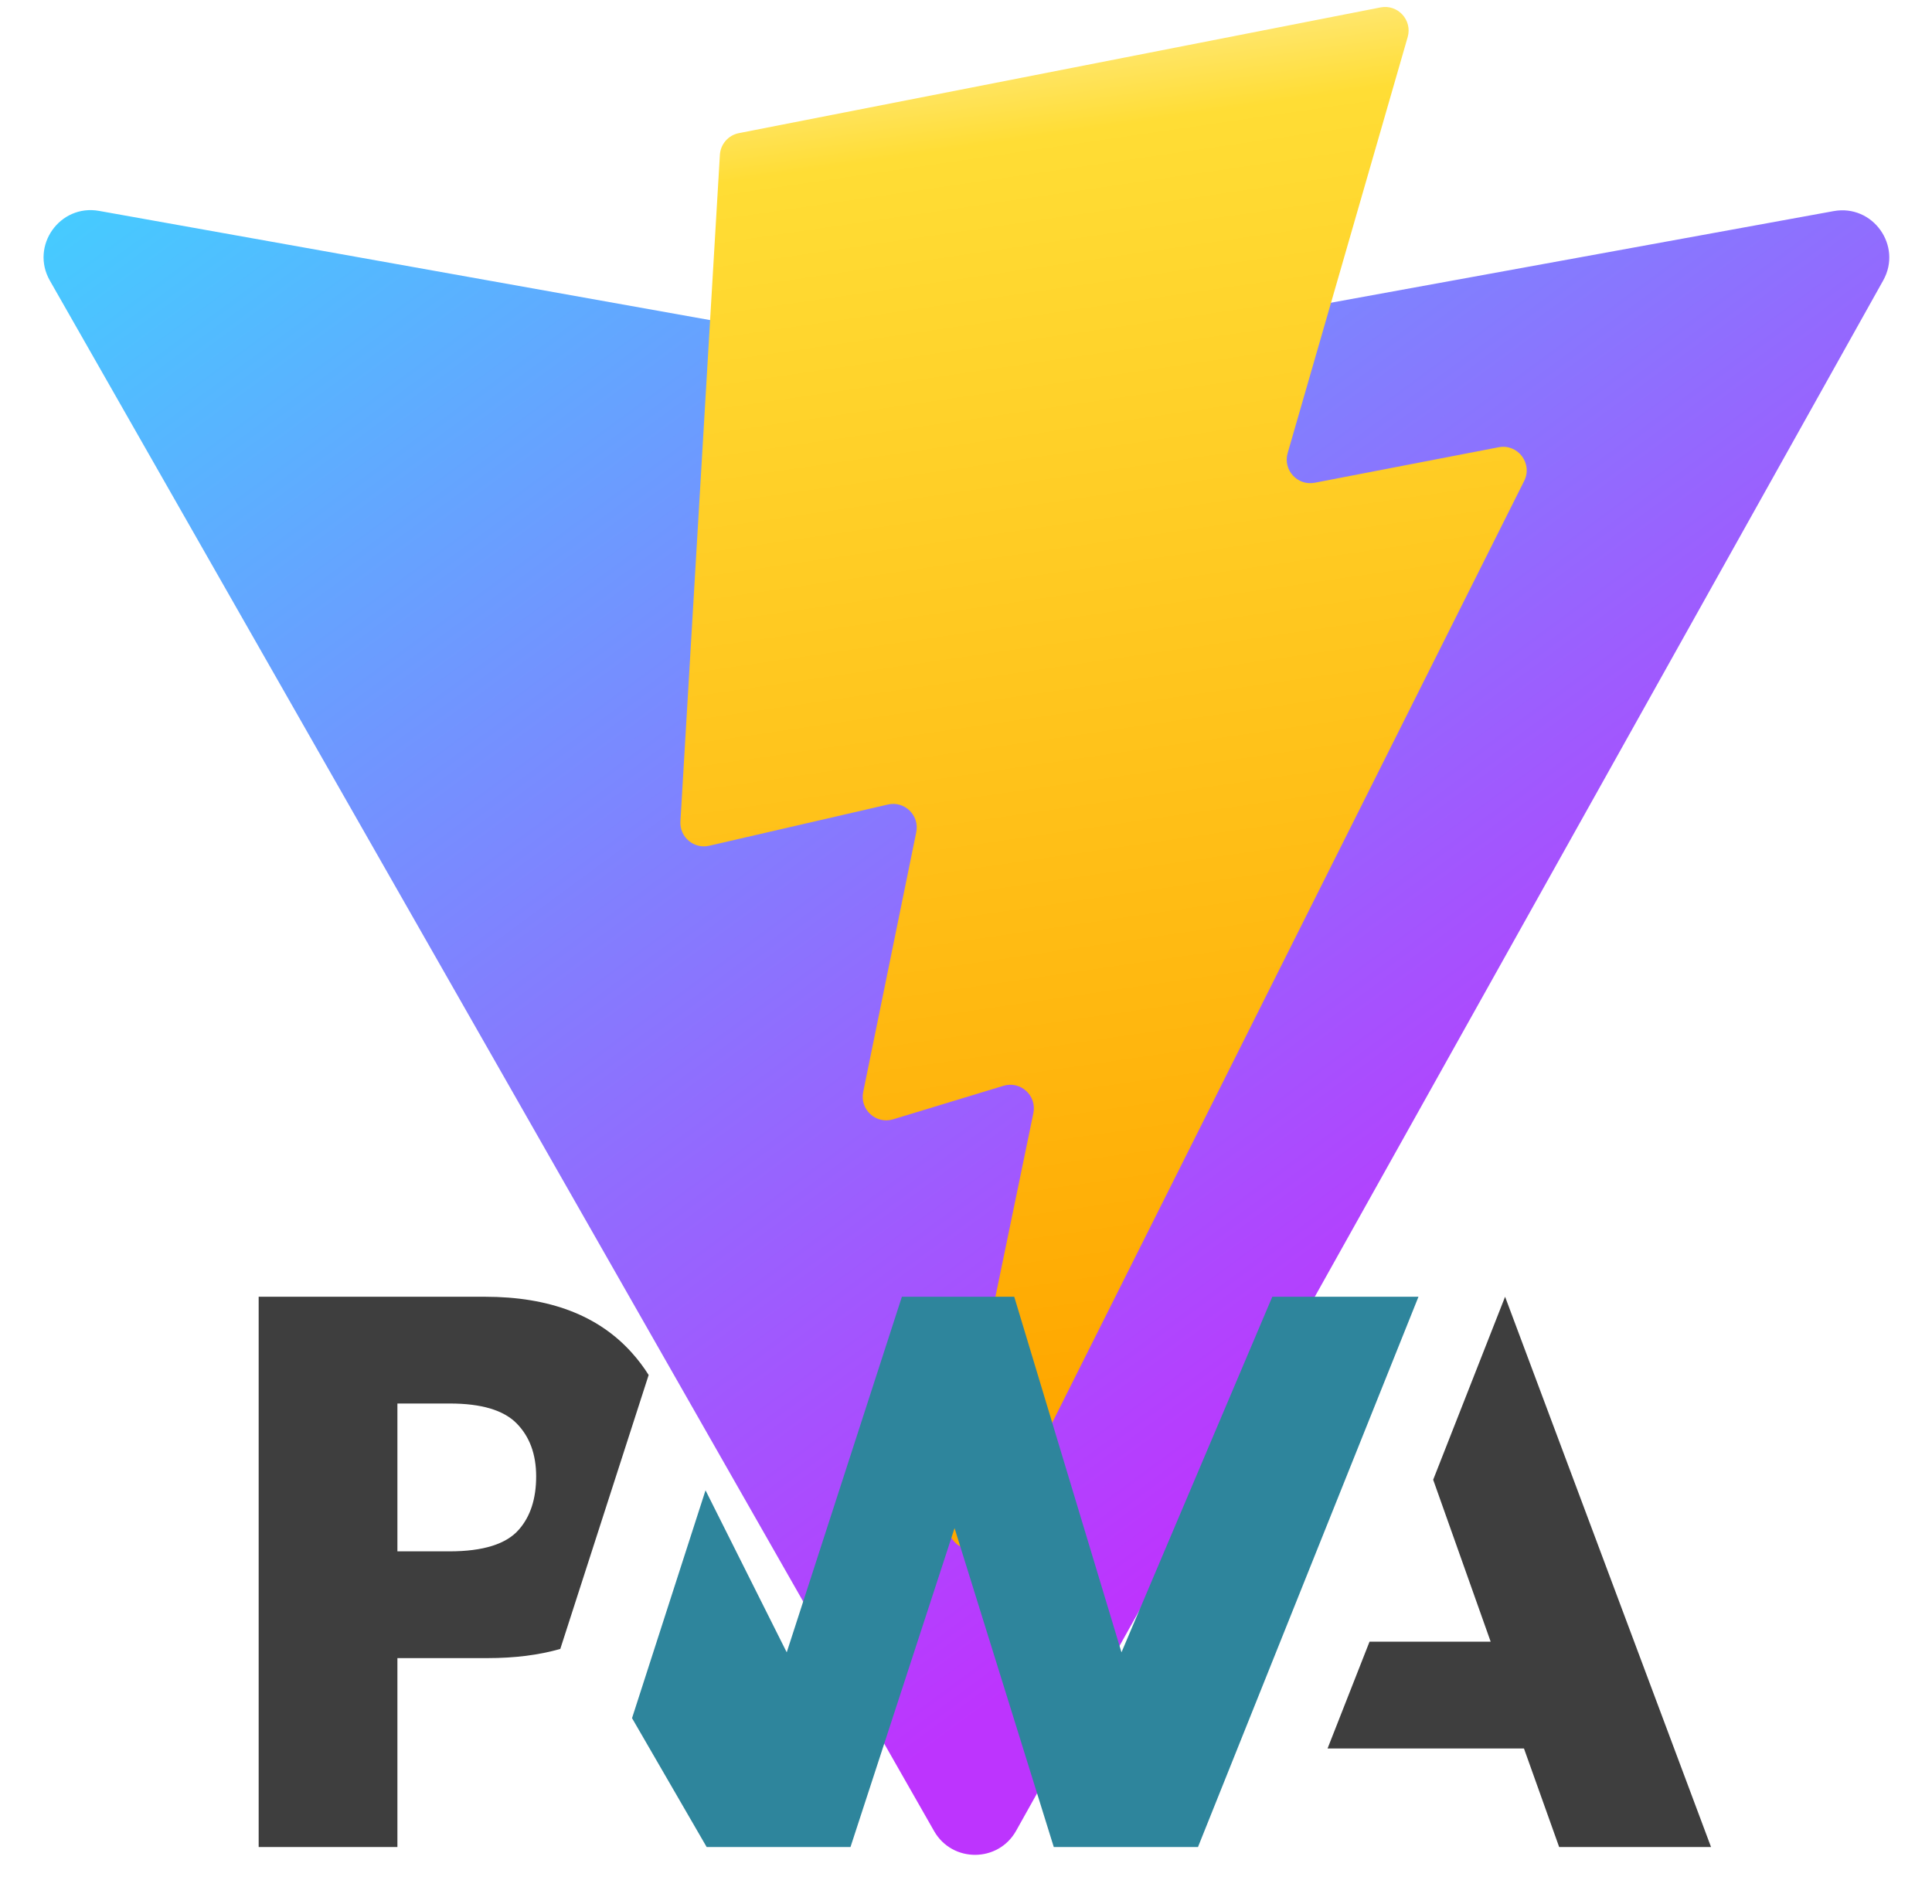
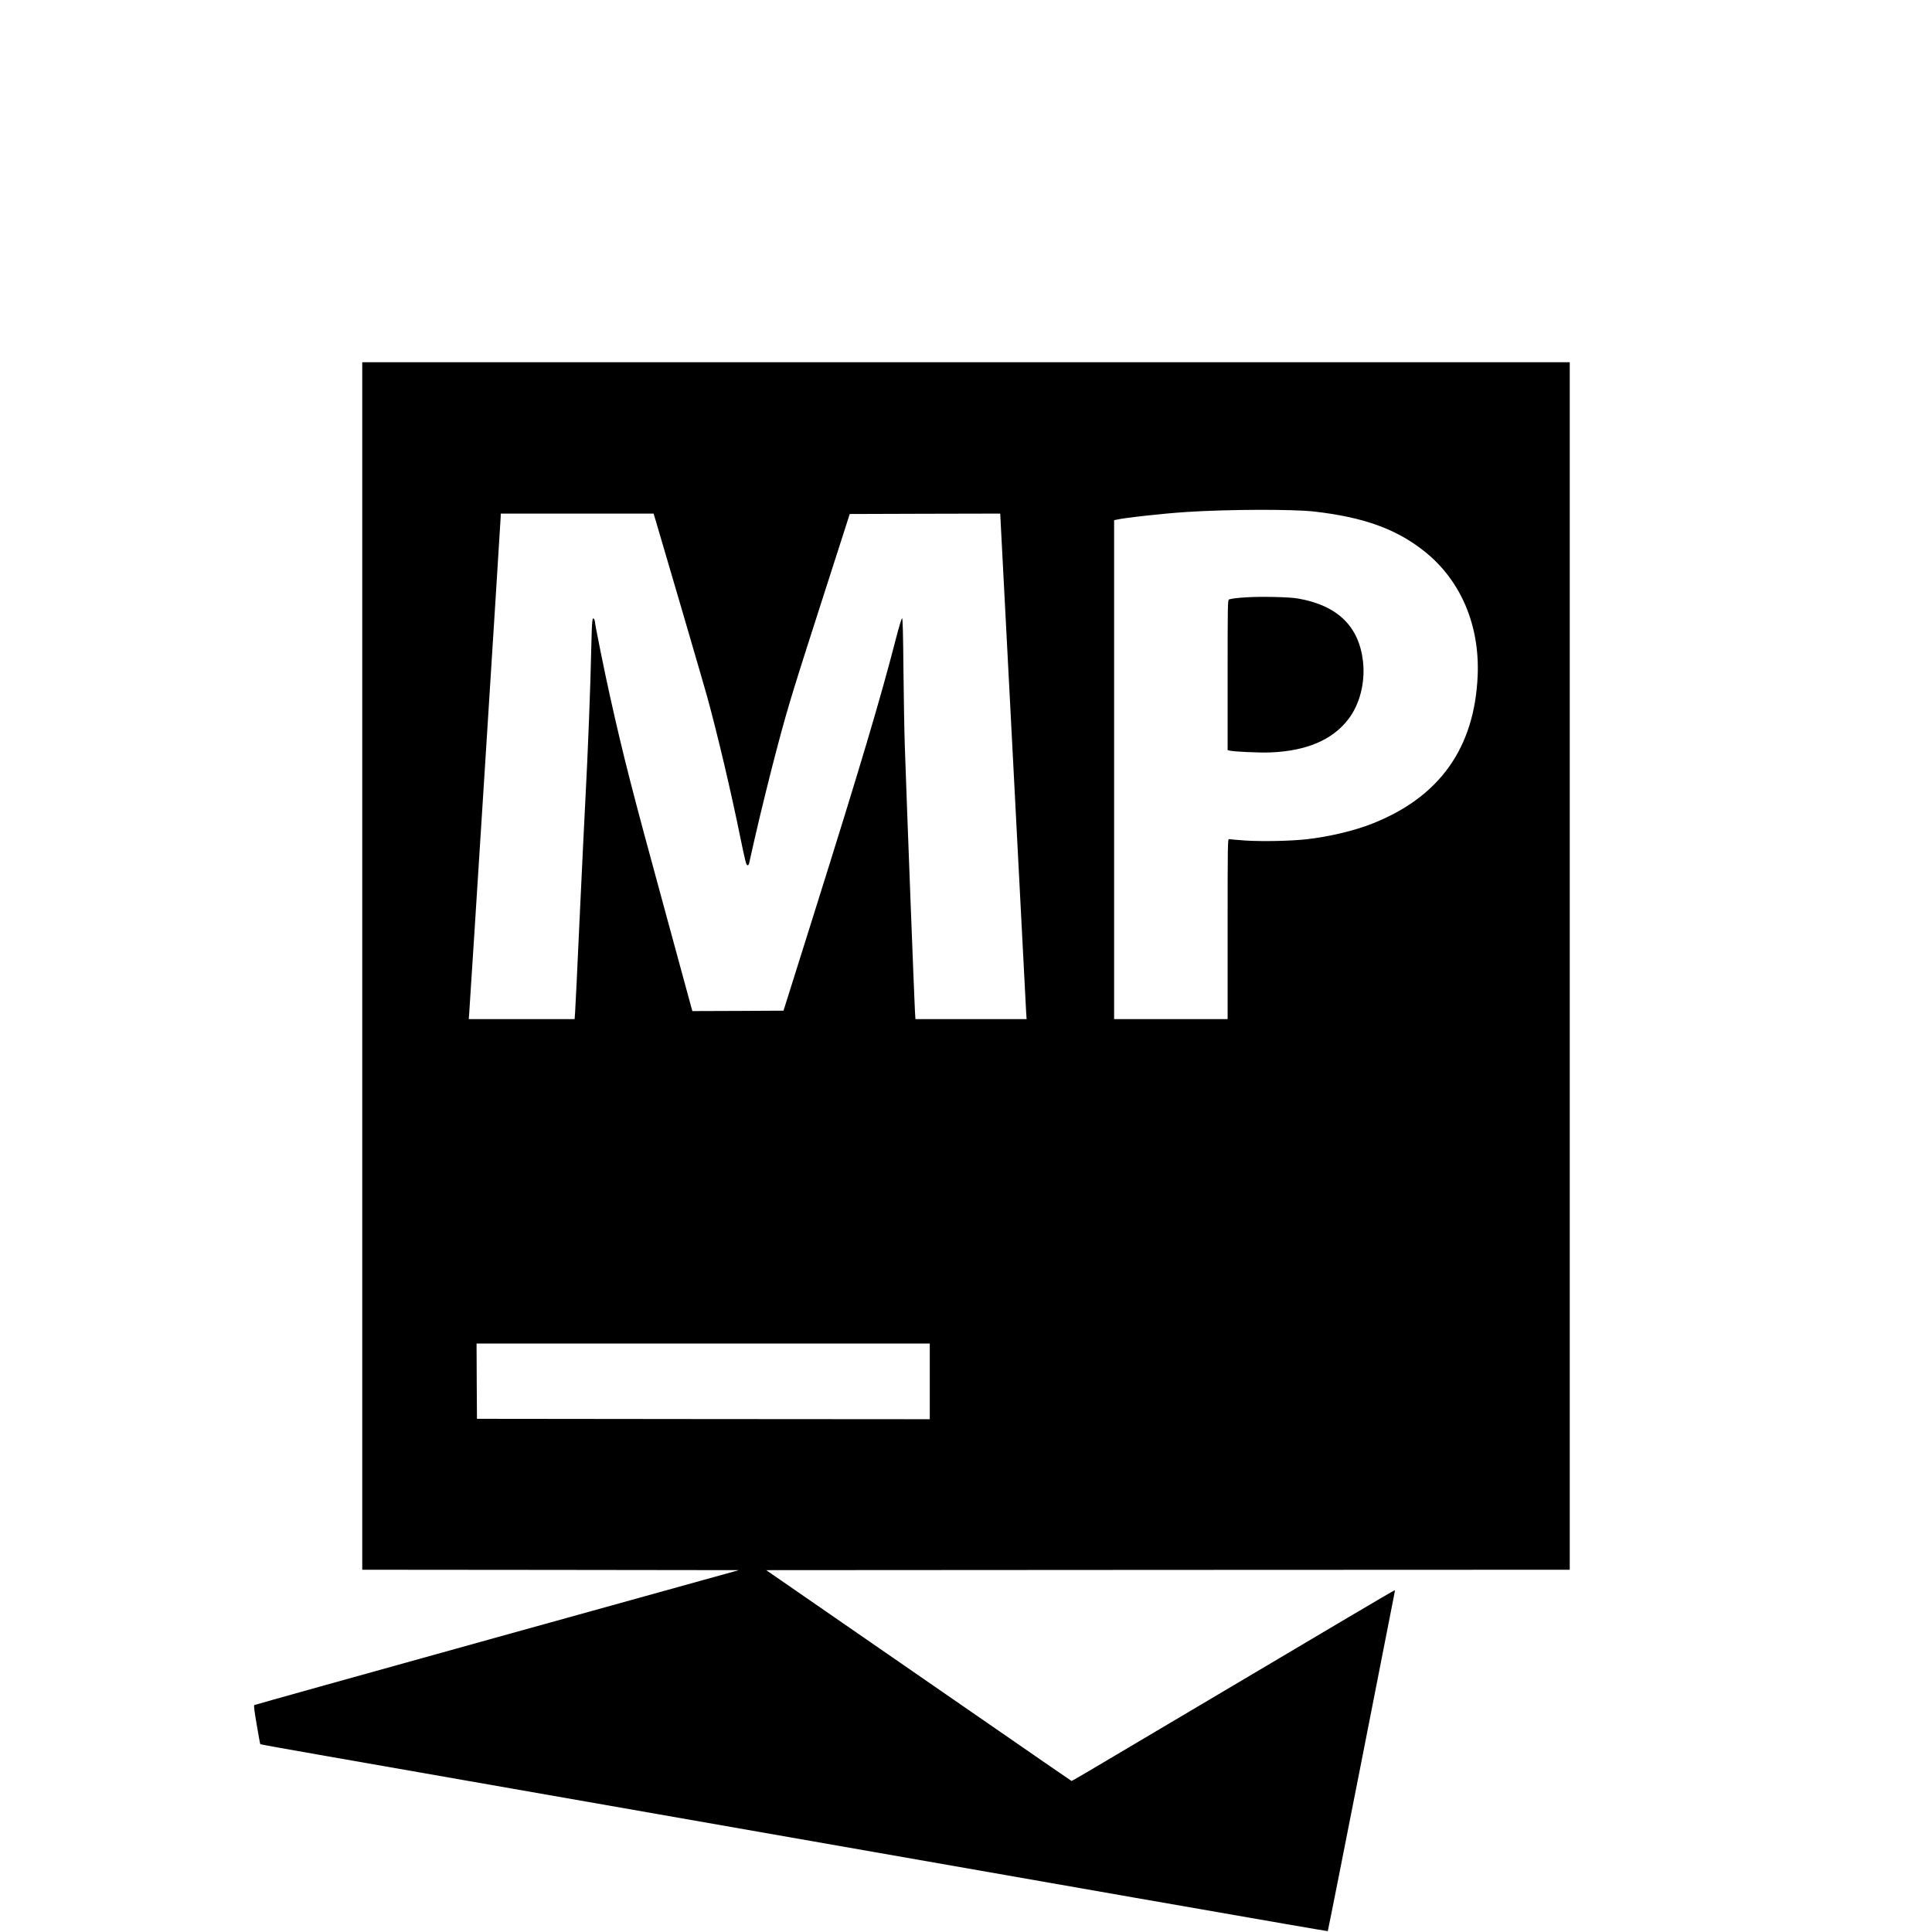
- <svg xmlns="http://www.w3.org/2000/svg" width="410" height="404" viewBox="0 0 410 404" fill="none" version="1.1" id="svg20">
-   <path d="M399.641 59.525L215.643 388.545C211.844 395.338 202.084 395.378 198.228 388.618L10.582 59.556C6.381 52.19 12.68 43.267 21.028 44.759L205.223 77.682C206.398 77.892 207.601 77.89 208.776 77.676L389.119 44.806C397.439 43.289 403.768 52.143 399.641 59.525Z" fill="url(#paint0_linear)" id="path2" />
-   <defs id="defs18">
-     <linearGradient id="paint0_linear" x1="6" y1="33" x2="235" y2="344" gradientUnits="userSpaceOnUse">
-       <stop stop-color="#41D1FF" id="stop6" />
-       <stop offset="1" stop-color="#BD34FE" id="stop8" />
-     </linearGradient>
-     <linearGradient id="paint1_linear" x1="194.651" y1="8.818" x2="236.076" y2="292.989" gradientUnits="userSpaceOnUse">
-       <stop stop-color="#FFEA83" id="stop11" />
-       <stop offset="0.083" stop-color="#FFDD35" id="stop13" />
-       <stop offset="1" stop-color="#FFA800" id="stop15" />
-     </linearGradient>
-   </defs>
-   <path d="M292.965 1.574L156.801 28.255C154.563 28.694 152.906 30.59 152.771 32.866L144.395 174.33C144.198 177.662 147.258 180.248 150.51 179.498L188.42 170.749C191.967 169.931 195.172 173.055 194.443 176.622L183.18 231.775C182.422 235.487 185.907 238.661 189.532 237.56L212.947 230.446C216.577 229.344 220.065 232.527 219.297 236.242L201.398 322.875C200.278 328.294 207.486 331.249 210.492 326.603L212.5 323.5L323.454 102.072C325.312 98.365 322.108 94.137 318.036 94.923L279.014 102.454C275.347 103.161 272.227 99.746 273.262 96.158L298.731 7.867C299.767 4.273 296.636 0.855 292.965 1.574Z" fill="url(#paint1_linear)" id="path4" />
-   <g id="layer1">
-     <g id="g8" transform="matrix(0.1578966,0,0,0.1589033,54.89293,275.2164)">
-       <path fill="#3d3d3d" fill-opacity="1" stroke-width="0.2" stroke-linejoin="round" d="m 1436.62,603.304 56.39,-142.599 h 162.82 L 1578.56,244.39 1675.2,5.28336e-4 1952,734.933 h -204.13 l -47.3,-131.629 z" id="path2-1" style="fill:#3e3e3e;fill-opacity:1" />
-       <path fill="#5a0fc8" fill-opacity="1" stroke-width="0.2" stroke-linejoin="round" d="M 1262.47,734.935 1558.79,0.002 1362.34,0.003 1159.64,474.933 1015.5,0.004 H 864.499 L 709.731,474.933 600.585,258.517 501.812,562.819 602.096,734.935 h 193.331 l 139.857,-425.91 133.346,425.91 z" id="path4-4" style="fill:#2e859c;fill-opacity:1" />
-       <path fill="#3d3d3d" fill-opacity="1" stroke-width="0.2" stroke-linejoin="round" d="m 186.476,482.643 h 121.003 c 36.654,0 69.293,-4.091 97.917,-12.273 l 31.293,-96.408 87.459,-269.446 C 517.484,93.954 509.876,83.967 501.324,74.557 456.419,24.852 390.719,4.06265e-4 304.222,4.06265e-4 H -3.8147e-6 V 734.933 H 186.476 Z M 346.642,169.079 c 17.54,17.653 26.309,41.276 26.309,70.871 0,29.822 -7.713,53.474 -23.138,70.956 -16.91,19.425 -48.047,29.137 -93.409,29.137 H 186.476 V 142.598 h 70.442 c 42.277,0 72.185,8.827 89.724,26.481 z" id="path6" style="fill:#3e3e3e;fill-opacity:1" />
-     </g>
+ <svg xmlns="http://www.w3.org/2000/svg" version="1.0" width="2400pt" height="2400pt" viewBox="0 0 2400 2400" preserveAspectRatio="xMidYMid meet">
+   <g transform="translate(0,2400) scale(0.1,-0.1)" fill="#000000" stroke="none">
+     <path d="M4500 12000 l0 -7500 2339 -2 2339 -3 -3004 -834 c-1652 -459 -3009 -838 -3015 -842 -8 -5 1 -76 30 -244 22 -131 42 -240 45 -242 3 -3 337 -63 743 -134 10216 -1791 12513 -2193 12517 -2188 3 2 185 922 406 2044 220 1122 407 2073 415 2114 9 41 14 76 12 77 -2 2 -264 -151 -583 -340 -318 -188 -1139 -675 -1824 -1081 -1653 -980 -1602 -950 -1610 -948 -4 1 -490 336 -1081 745 -1073 742 -2195 1517 -2533 1750 l-178 123 4991 3 4991 2 0 7500 0 7500 -7500 0 -7500 0 0 -7500z m11820 5646 c620 -70 1030 -218 1381 -500 446 -358 682 -913 655 -1541 -39 -898 -474 -1508 -1313 -1838 -218 -86 -531 -161 -808 -192 -202 -23 -557 -30 -771 -16 -98 7 -187 15 -196 17 -17 5 -18 -53 -18 -1115 l0 -1121 -705 0 -705 0 0 3099 0 3099 23 5 c96 24 593 79 877 97 507 33 1311 36 1580 6z m-8176 -108 c77 -257 596 -2031 638 -2183 132 -480 300 -1192 417 -1770 54 -263 71 -331 84 -333 10 -2 18 5 22 20 3 13 32 145 66 293 69 306 210 877 294 1190 138 514 174 632 653 2120 l238 740 935 3 934 2 159 -3052 c87 -1679 160 -3092 163 -3140 l6 -88 -691 0 -690 0 -6 93 c-7 107 -100 2520 -126 3297 -6 162 -13 586 -17 943 -4 458 -9 647 -17 647 -6 0 -40 -111 -75 -248 -196 -760 -436 -1567 -1019 -3422 l-379 -1205 -566 -3 -566 -2 -12 42 c-6 24 -161 592 -344 1263 -390 1427 -502 1863 -666 2600 -63 279 -189 902 -189 933 0 9 -5 24 -10 32 -22 33 -27 -20 -34 -323 -11 -524 -42 -1321 -76 -1957 -11 -201 -42 -851 -70 -1445 -27 -594 -52 -1117 -56 -1162 l-6 -83 -657 0 -658 0 4 48 c9 106 393 6165 393 6197 l0 35 949 0 950 0 25 -82z m3406 -10698 l0 -470 -2812 2 -2813 3 -3 468 -2 467 2815 0 2815 0 0 -470z" />
+     <path d="M15483 16580 c-115 -7 -176 -15 -215 -26 -17 -5 -18 -58 -18 -939 l0 -933 23 -6 c57 -14 367 -28 507 -23 451 18 775 156 972 416 141 186 208 453 180 712 -49 438 -316 698 -807 784 -106 19 -459 27 -642 15z" />
  </g>
</svg>
